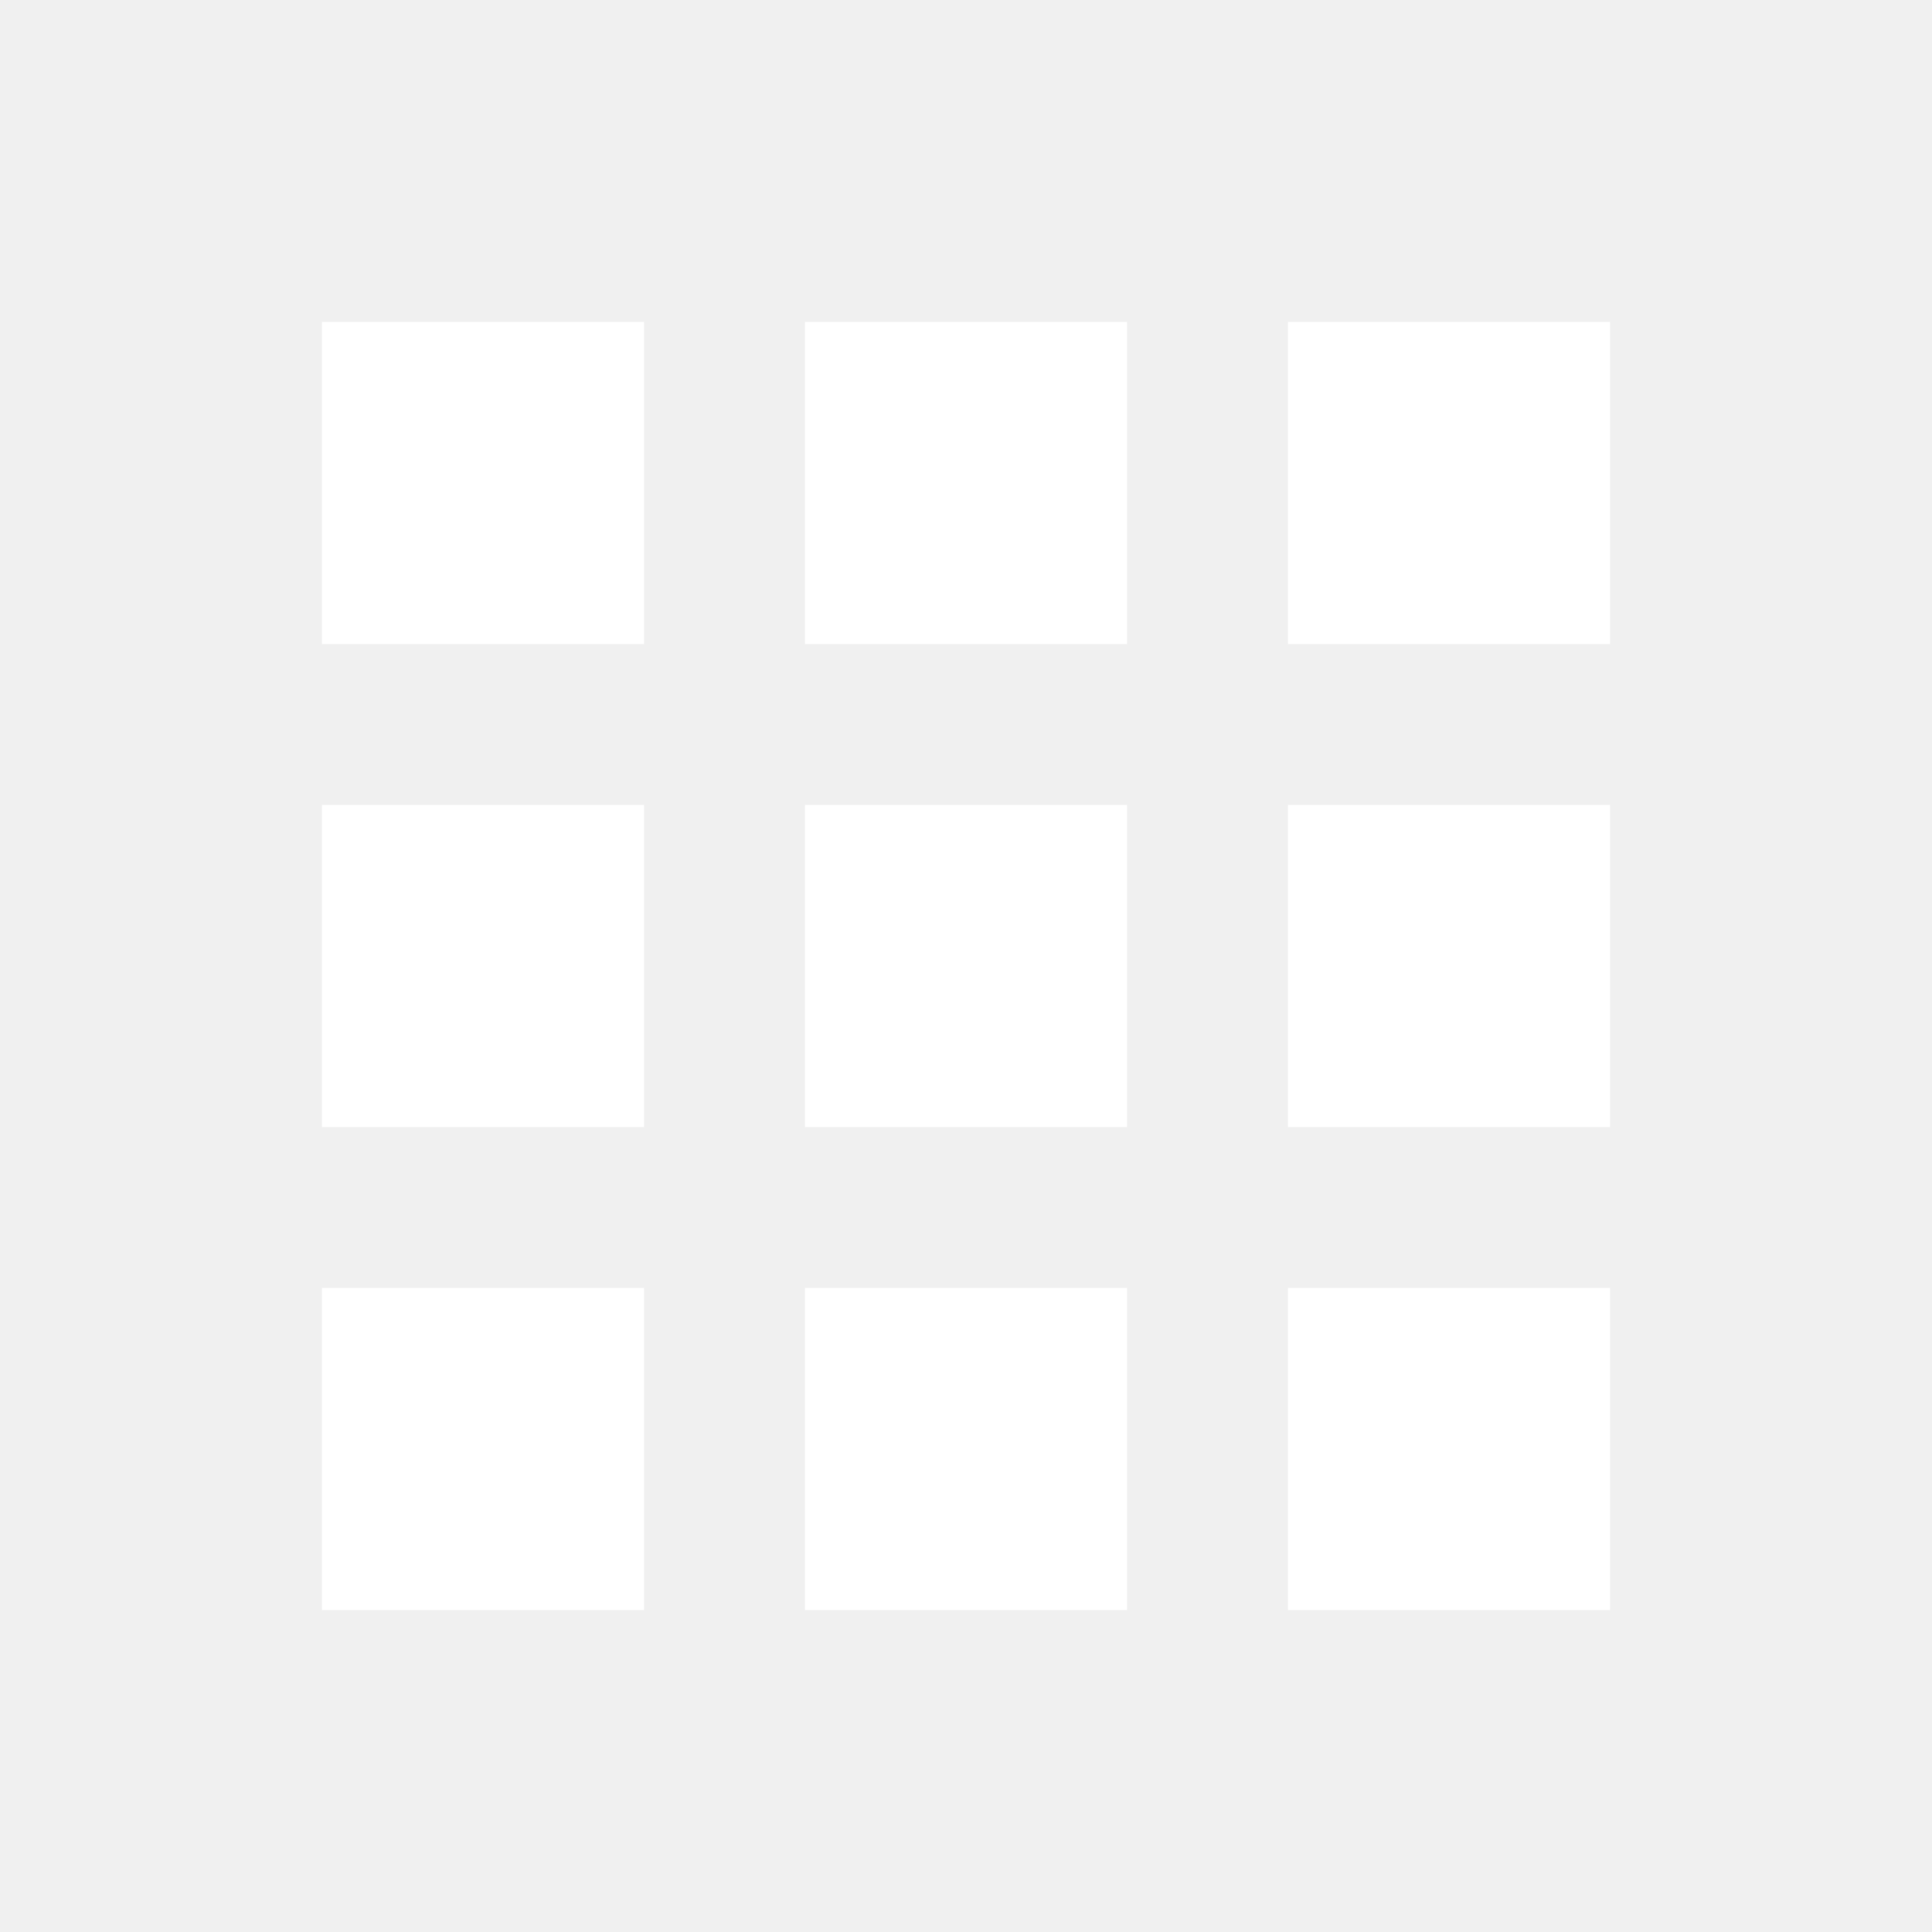
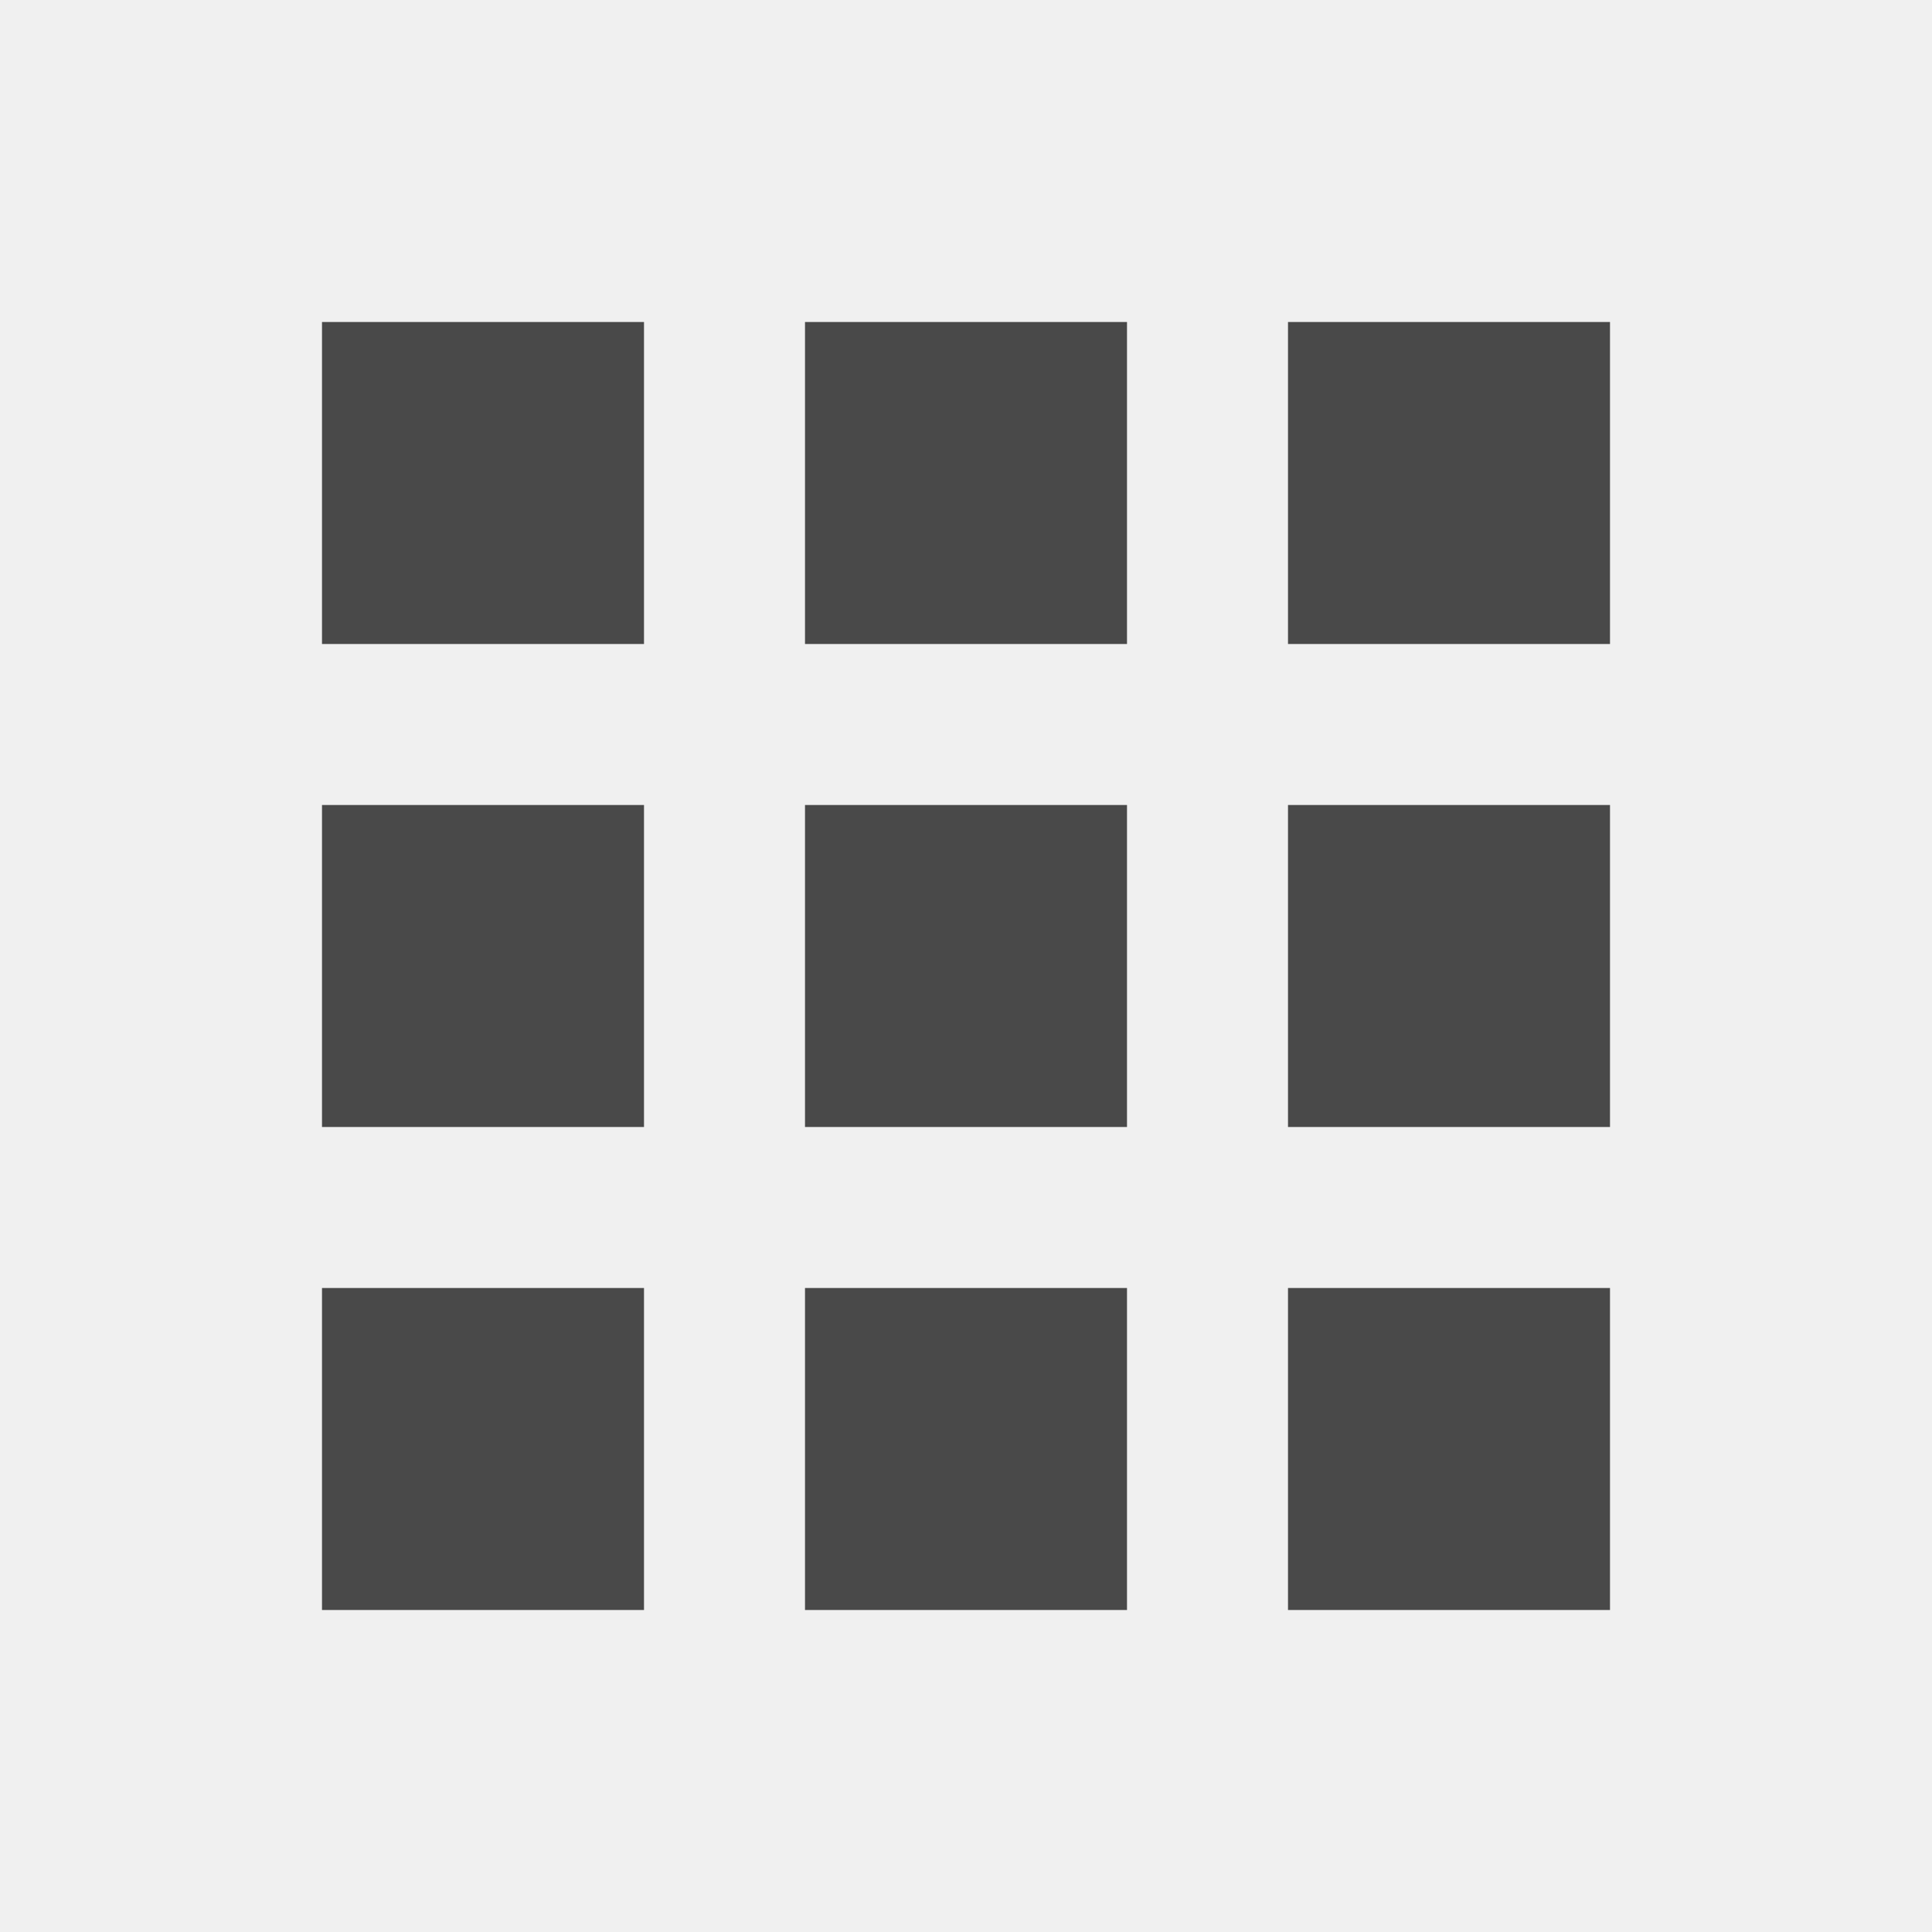
<svg xmlns="http://www.w3.org/2000/svg" version="1.1" id="Layer_1" x="0px" y="0px" viewBox="0 0 24 24" style="enable-background:new 0 0 24 24;" xml:space="preserve">
  <style type="text/css">
- 	.st0{fill:#FFFFFF;}
+ 	.st0{fill:#494949;}
	.st1{fill:none;}
</style>
  <path class="st0" d="M4,8h4V4H4V8z M10,20h4v-4h-4V20z M4,20h4v-4H4V20z M4,14h4v-4H4V14z M10,14h4v-4h-4V14z M16,4v4h4V4H16z M10,8  h4V4h-4V8z M16,14h4v-4h-4V14z M16,20h4v-4h-4V20z" />
  <path class="st1" d="M0,0h24v24H0V0z" />
</svg>
